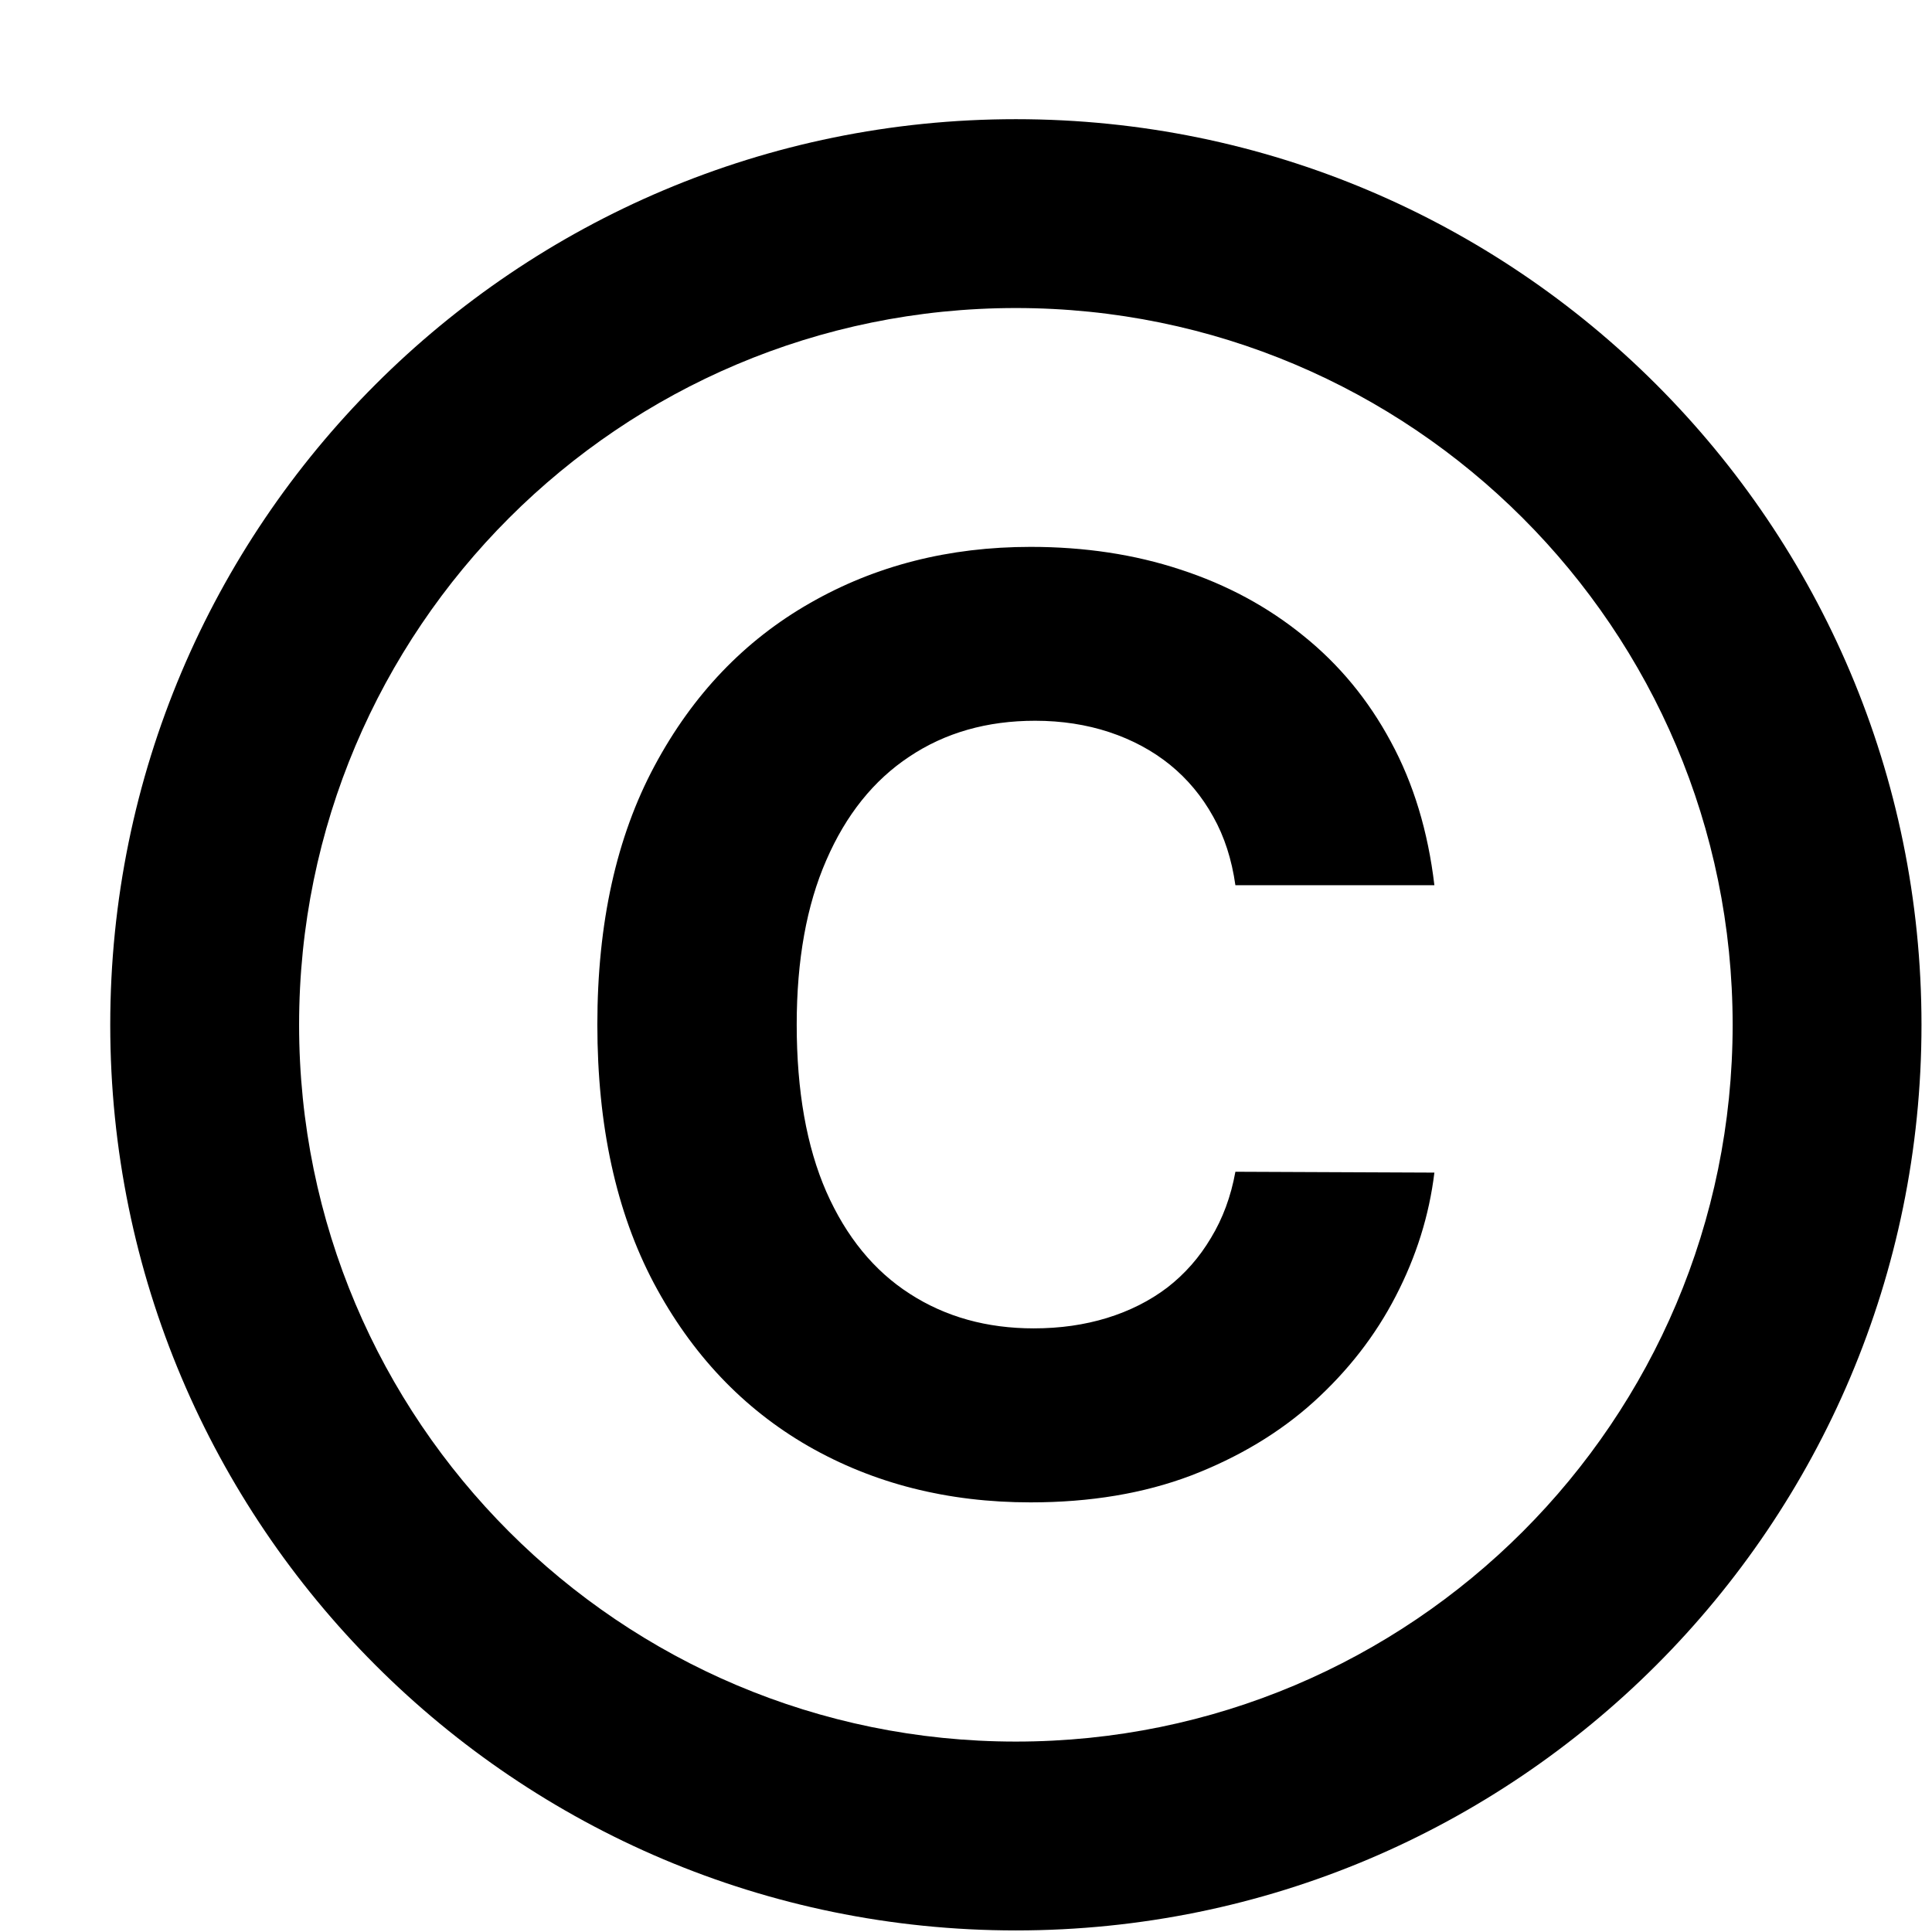
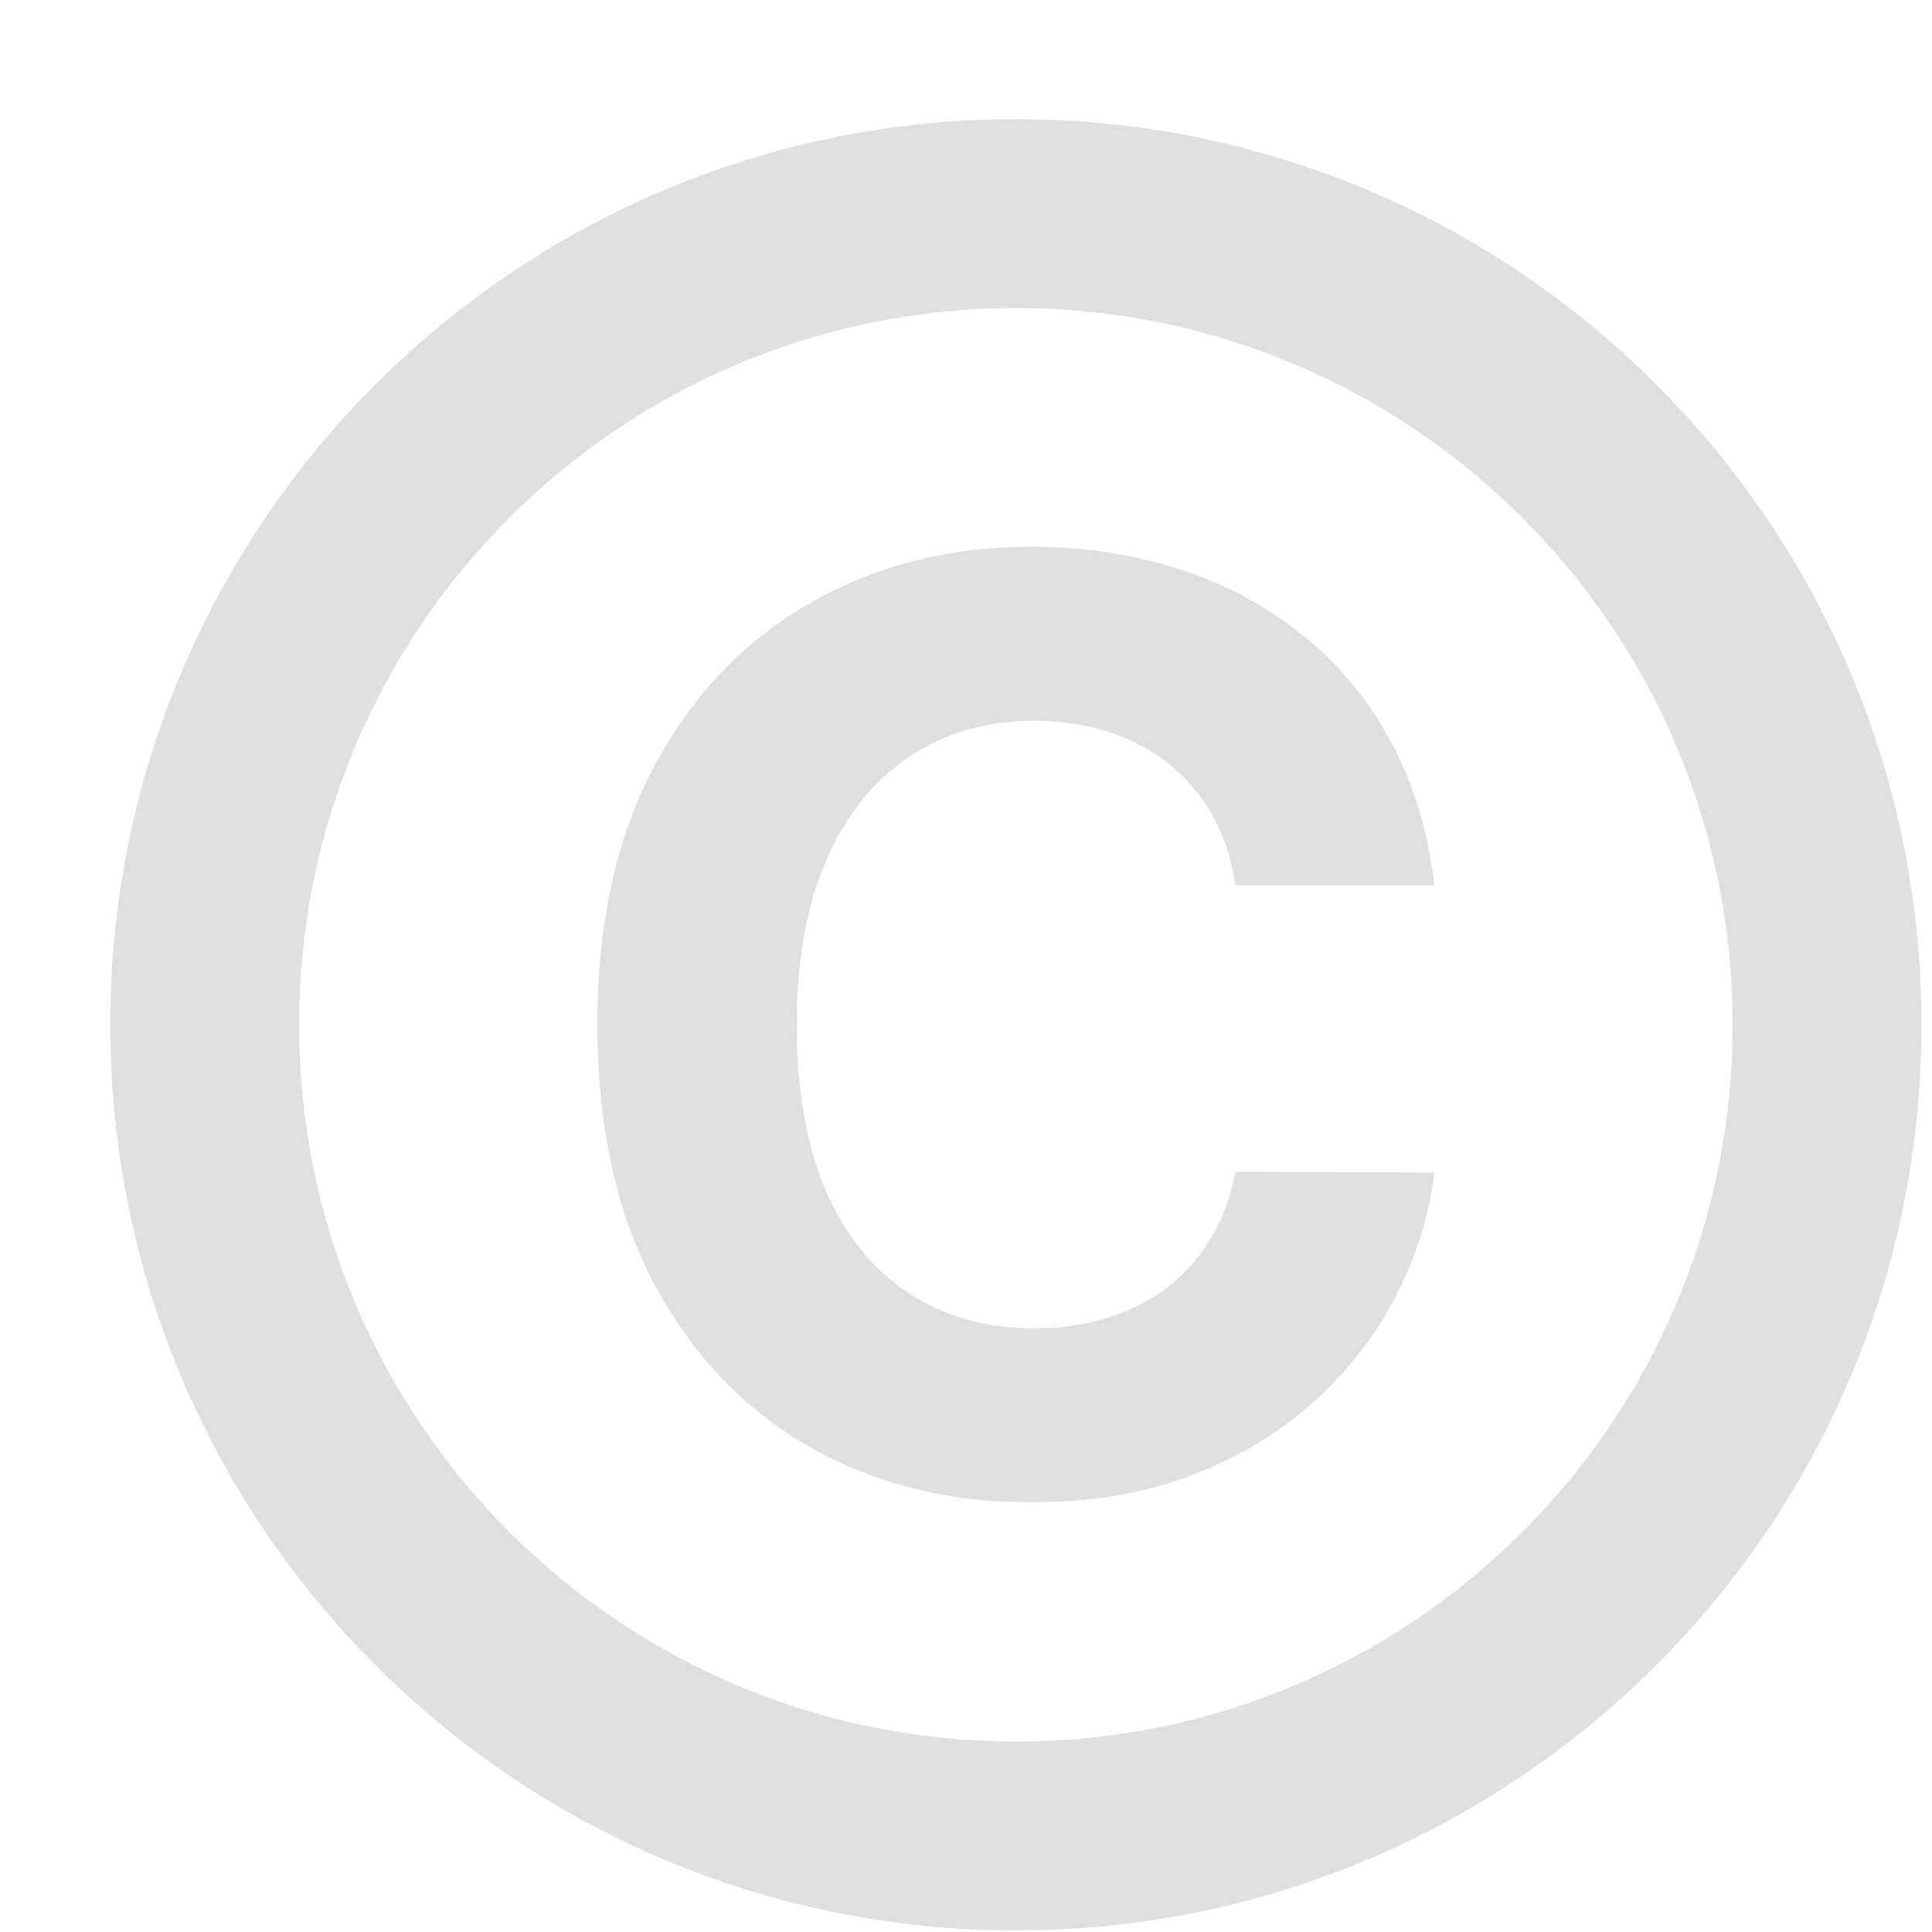
<svg xmlns="http://www.w3.org/2000/svg" width="16" height="16" viewBox="0 0 16 16" fill="none">
-   <path fill-rule="evenodd" clip-rule="evenodd" d="M8.413 14.423C11.691 14.423 14.349 11.766 14.349 8.487C14.349 5.209 11.691 2.551 8.413 2.551C5.135 2.551 2.477 5.209 2.477 8.487C2.477 11.766 5.135 14.423 8.413 14.423ZM8.413 15.987C12.555 15.987 15.913 12.629 15.913 8.487C15.913 4.345 12.555 0.987 8.413 0.987C4.271 0.987 0.913 4.345 0.913 8.487C0.913 12.629 4.271 15.987 8.413 15.987Z" fill="black" />
-   <path d="M11.879 7.331H10.231C10.201 7.118 10.14 6.928 10.047 6.763C9.954 6.595 9.835 6.452 9.69 6.334C9.544 6.216 9.376 6.126 9.186 6.063C8.998 6.001 8.793 5.969 8.573 5.969C8.174 5.969 7.827 6.068 7.531 6.266C7.235 6.462 7.006 6.748 6.843 7.124C6.68 7.497 6.598 7.951 6.598 8.485C6.598 9.034 6.68 9.496 6.843 9.869C7.008 10.243 7.239 10.525 7.535 10.715C7.831 10.906 8.173 11.001 8.561 11.001C8.78 11.001 8.981 10.972 9.167 10.915C9.355 10.857 9.522 10.773 9.667 10.663C9.813 10.55 9.933 10.413 10.028 10.253C10.126 10.092 10.194 9.909 10.231 9.704L11.879 9.711C11.836 10.065 11.729 10.406 11.559 10.734C11.391 11.06 11.164 11.352 10.878 11.611C10.595 11.866 10.256 12.069 9.863 12.22C9.472 12.368 9.029 12.442 8.535 12.442C7.848 12.442 7.234 12.286 6.692 11.975C6.153 11.664 5.727 11.214 5.414 10.625C5.103 10.036 4.947 9.323 4.947 8.485C4.947 7.645 5.105 6.931 5.421 6.342C5.737 5.752 6.166 5.304 6.707 4.995C7.249 4.684 7.858 4.529 8.535 4.529C8.981 4.529 9.395 4.591 9.776 4.717C10.16 4.842 10.499 5.025 10.795 5.266C11.091 5.504 11.332 5.796 11.518 6.142C11.706 6.488 11.826 6.884 11.879 7.331Z" fill="black" />
+   <path fill-rule="evenodd" clip-rule="evenodd" d="M8.413 14.423C11.691 14.423 14.349 11.766 14.349 8.487C14.349 5.209 11.691 2.551 8.413 2.551C5.135 2.551 2.477 5.209 2.477 8.487C2.477 11.766 5.135 14.423 8.413 14.423ZM8.413 15.987C12.555 15.987 15.913 12.629 15.913 8.487C15.913 4.345 12.555 0.987 8.413 0.987C4.271 0.987 0.913 4.345 0.913 8.487C0.913 12.629 4.271 15.987 8.413 15.987Z" fill="#DFDFDF" />
+   <path d="M11.879 7.331H10.231C10.201 7.118 10.14 6.928 10.047 6.763C9.954 6.595 9.835 6.452 9.69 6.334C9.544 6.216 9.376 6.126 9.186 6.063C8.998 6.001 8.793 5.969 8.573 5.969C8.174 5.969 7.827 6.068 7.531 6.266C7.235 6.462 7.006 6.748 6.843 7.124C6.68 7.497 6.598 7.951 6.598 8.485C6.598 9.034 6.68 9.496 6.843 9.869C7.008 10.243 7.239 10.525 7.535 10.715C7.831 10.906 8.173 11.001 8.561 11.001C8.78 11.001 8.981 10.972 9.167 10.915C9.355 10.857 9.522 10.773 9.667 10.663C9.813 10.55 9.933 10.413 10.028 10.253C10.126 10.092 10.194 9.909 10.231 9.704L11.879 9.711C11.836 10.065 11.729 10.406 11.559 10.734C11.391 11.06 11.164 11.352 10.878 11.611C10.595 11.866 10.256 12.069 9.863 12.22C9.472 12.368 9.029 12.442 8.535 12.442C7.848 12.442 7.234 12.286 6.692 11.975C6.153 11.664 5.727 11.214 5.414 10.625C5.103 10.036 4.947 9.323 4.947 8.485C4.947 7.645 5.105 6.931 5.421 6.342C5.737 5.752 6.166 5.304 6.707 4.995C7.249 4.684 7.858 4.529 8.535 4.529C8.981 4.529 9.395 4.591 9.776 4.717C10.16 4.842 10.499 5.025 10.795 5.266C11.091 5.504 11.332 5.796 11.518 6.142C11.706 6.488 11.826 6.884 11.879 7.331Z" fill="#DFDFDF" />
</svg>
